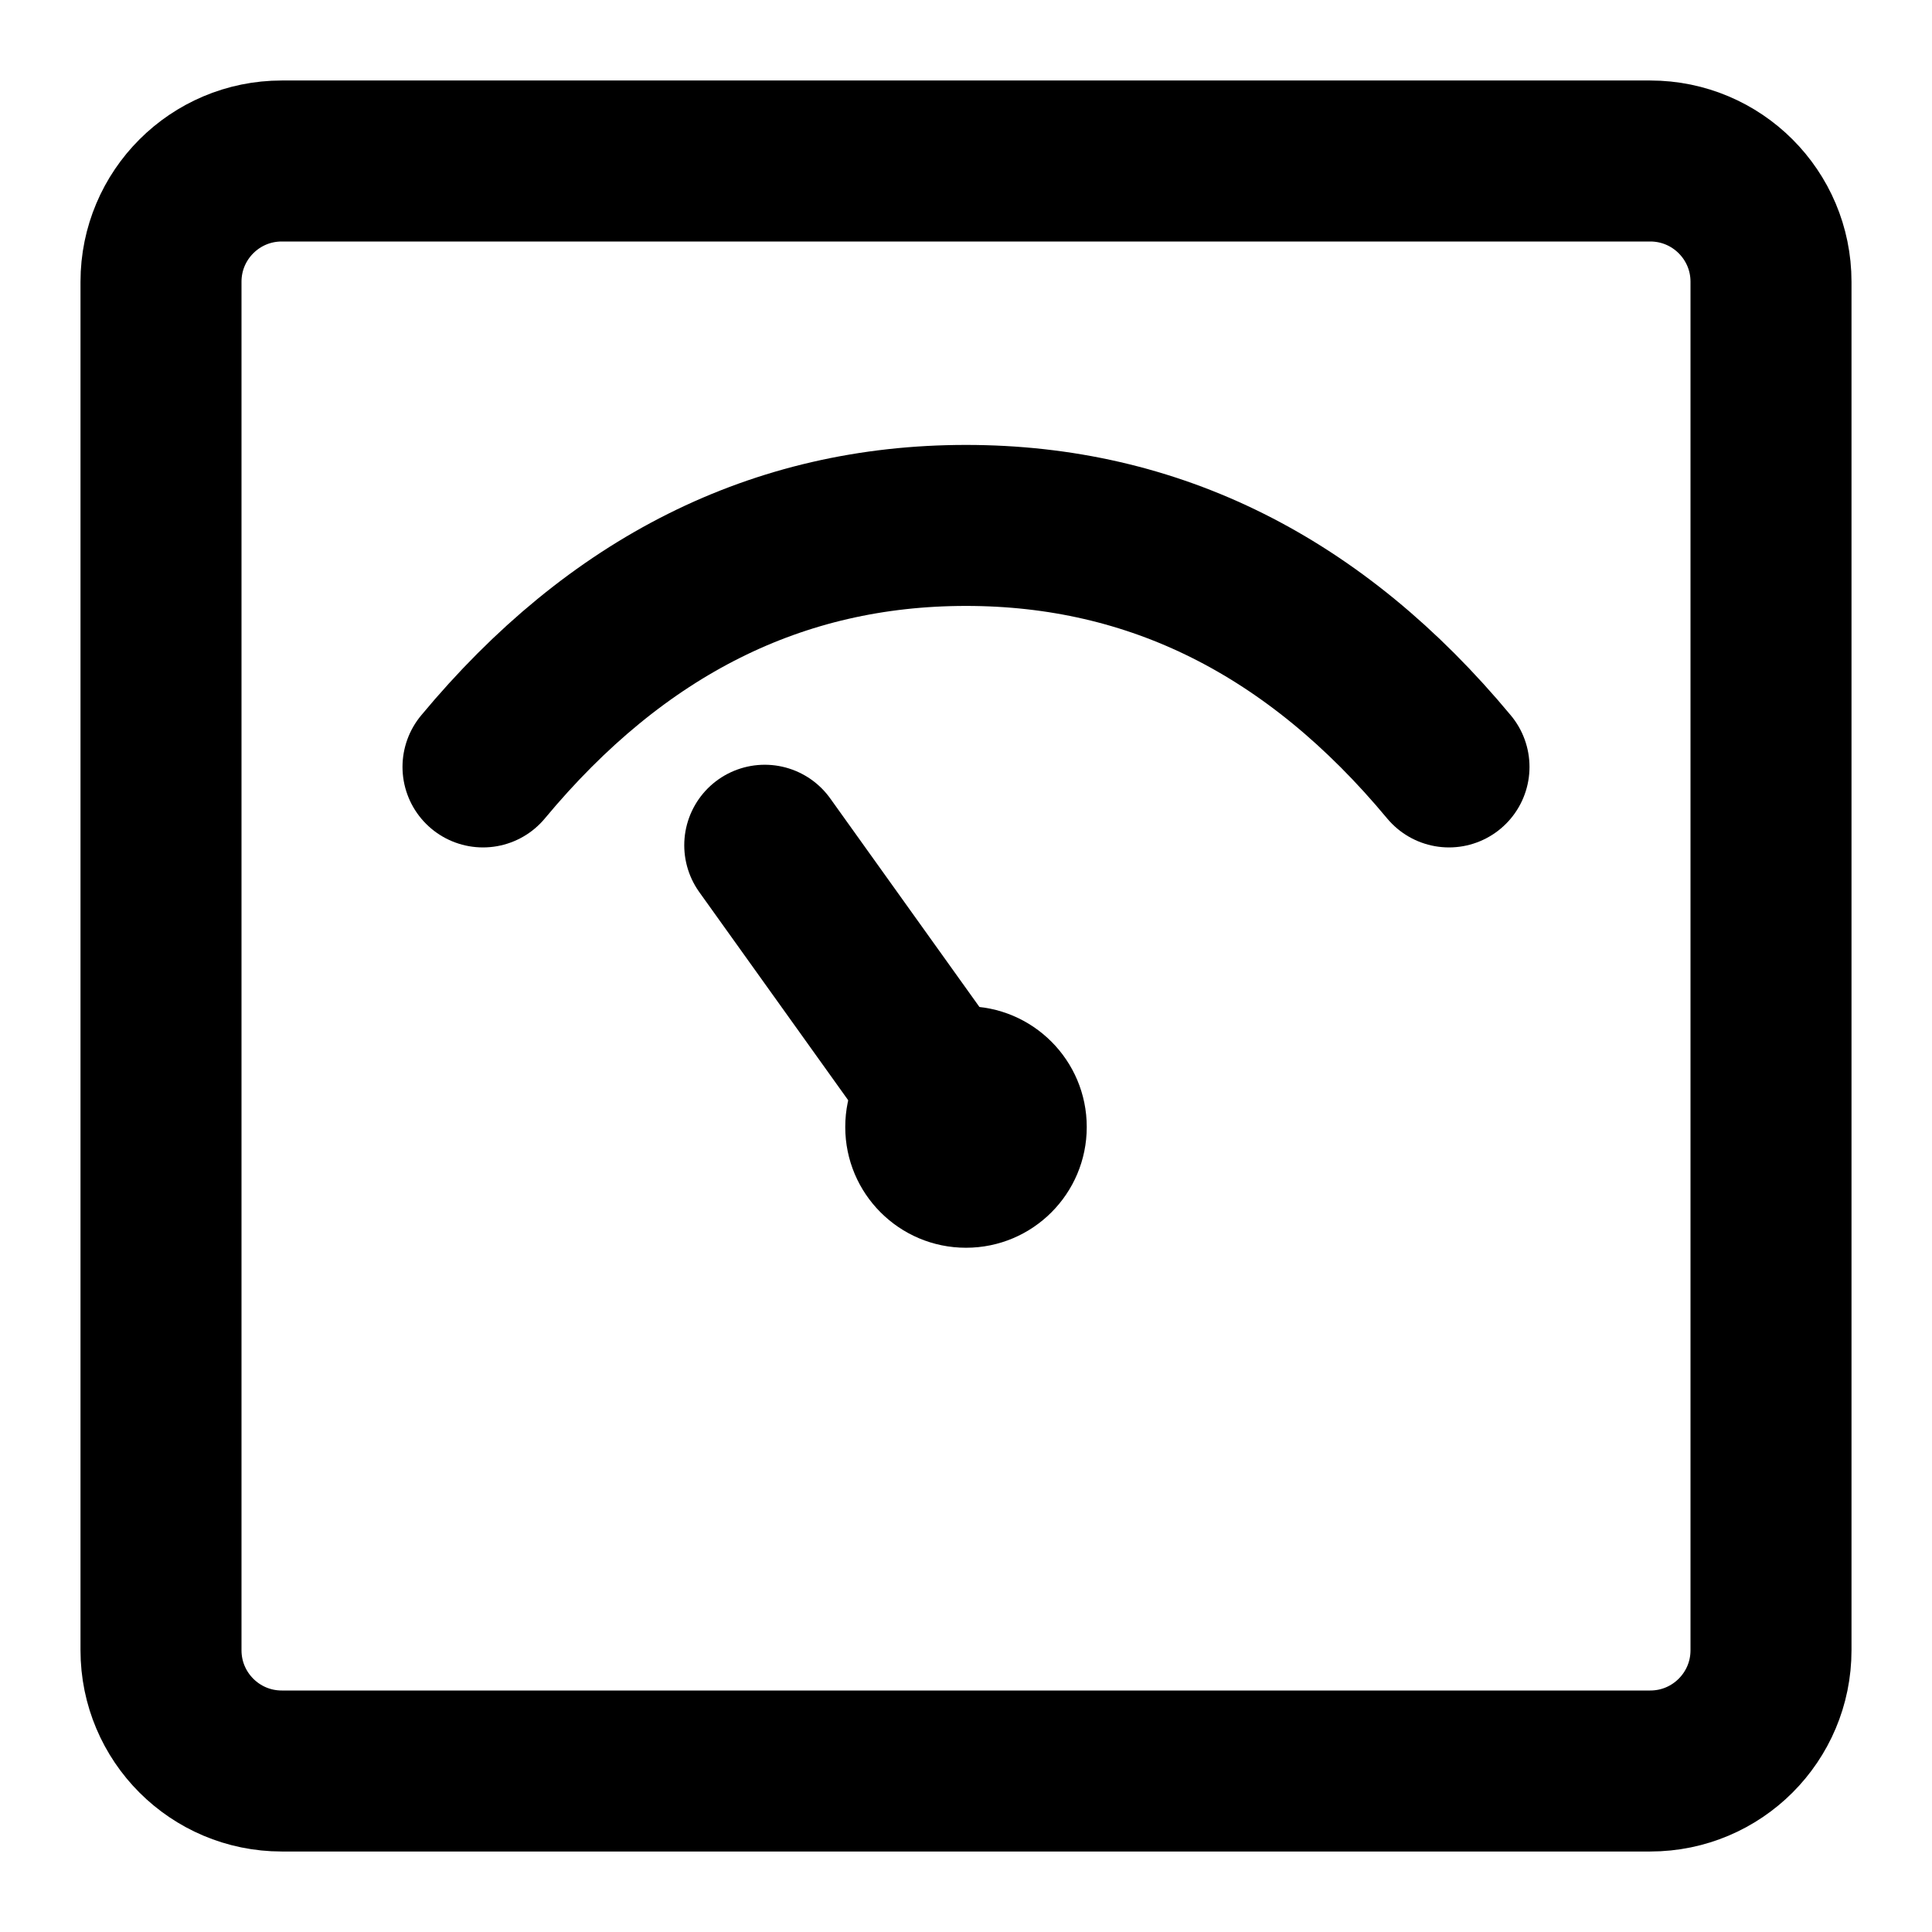
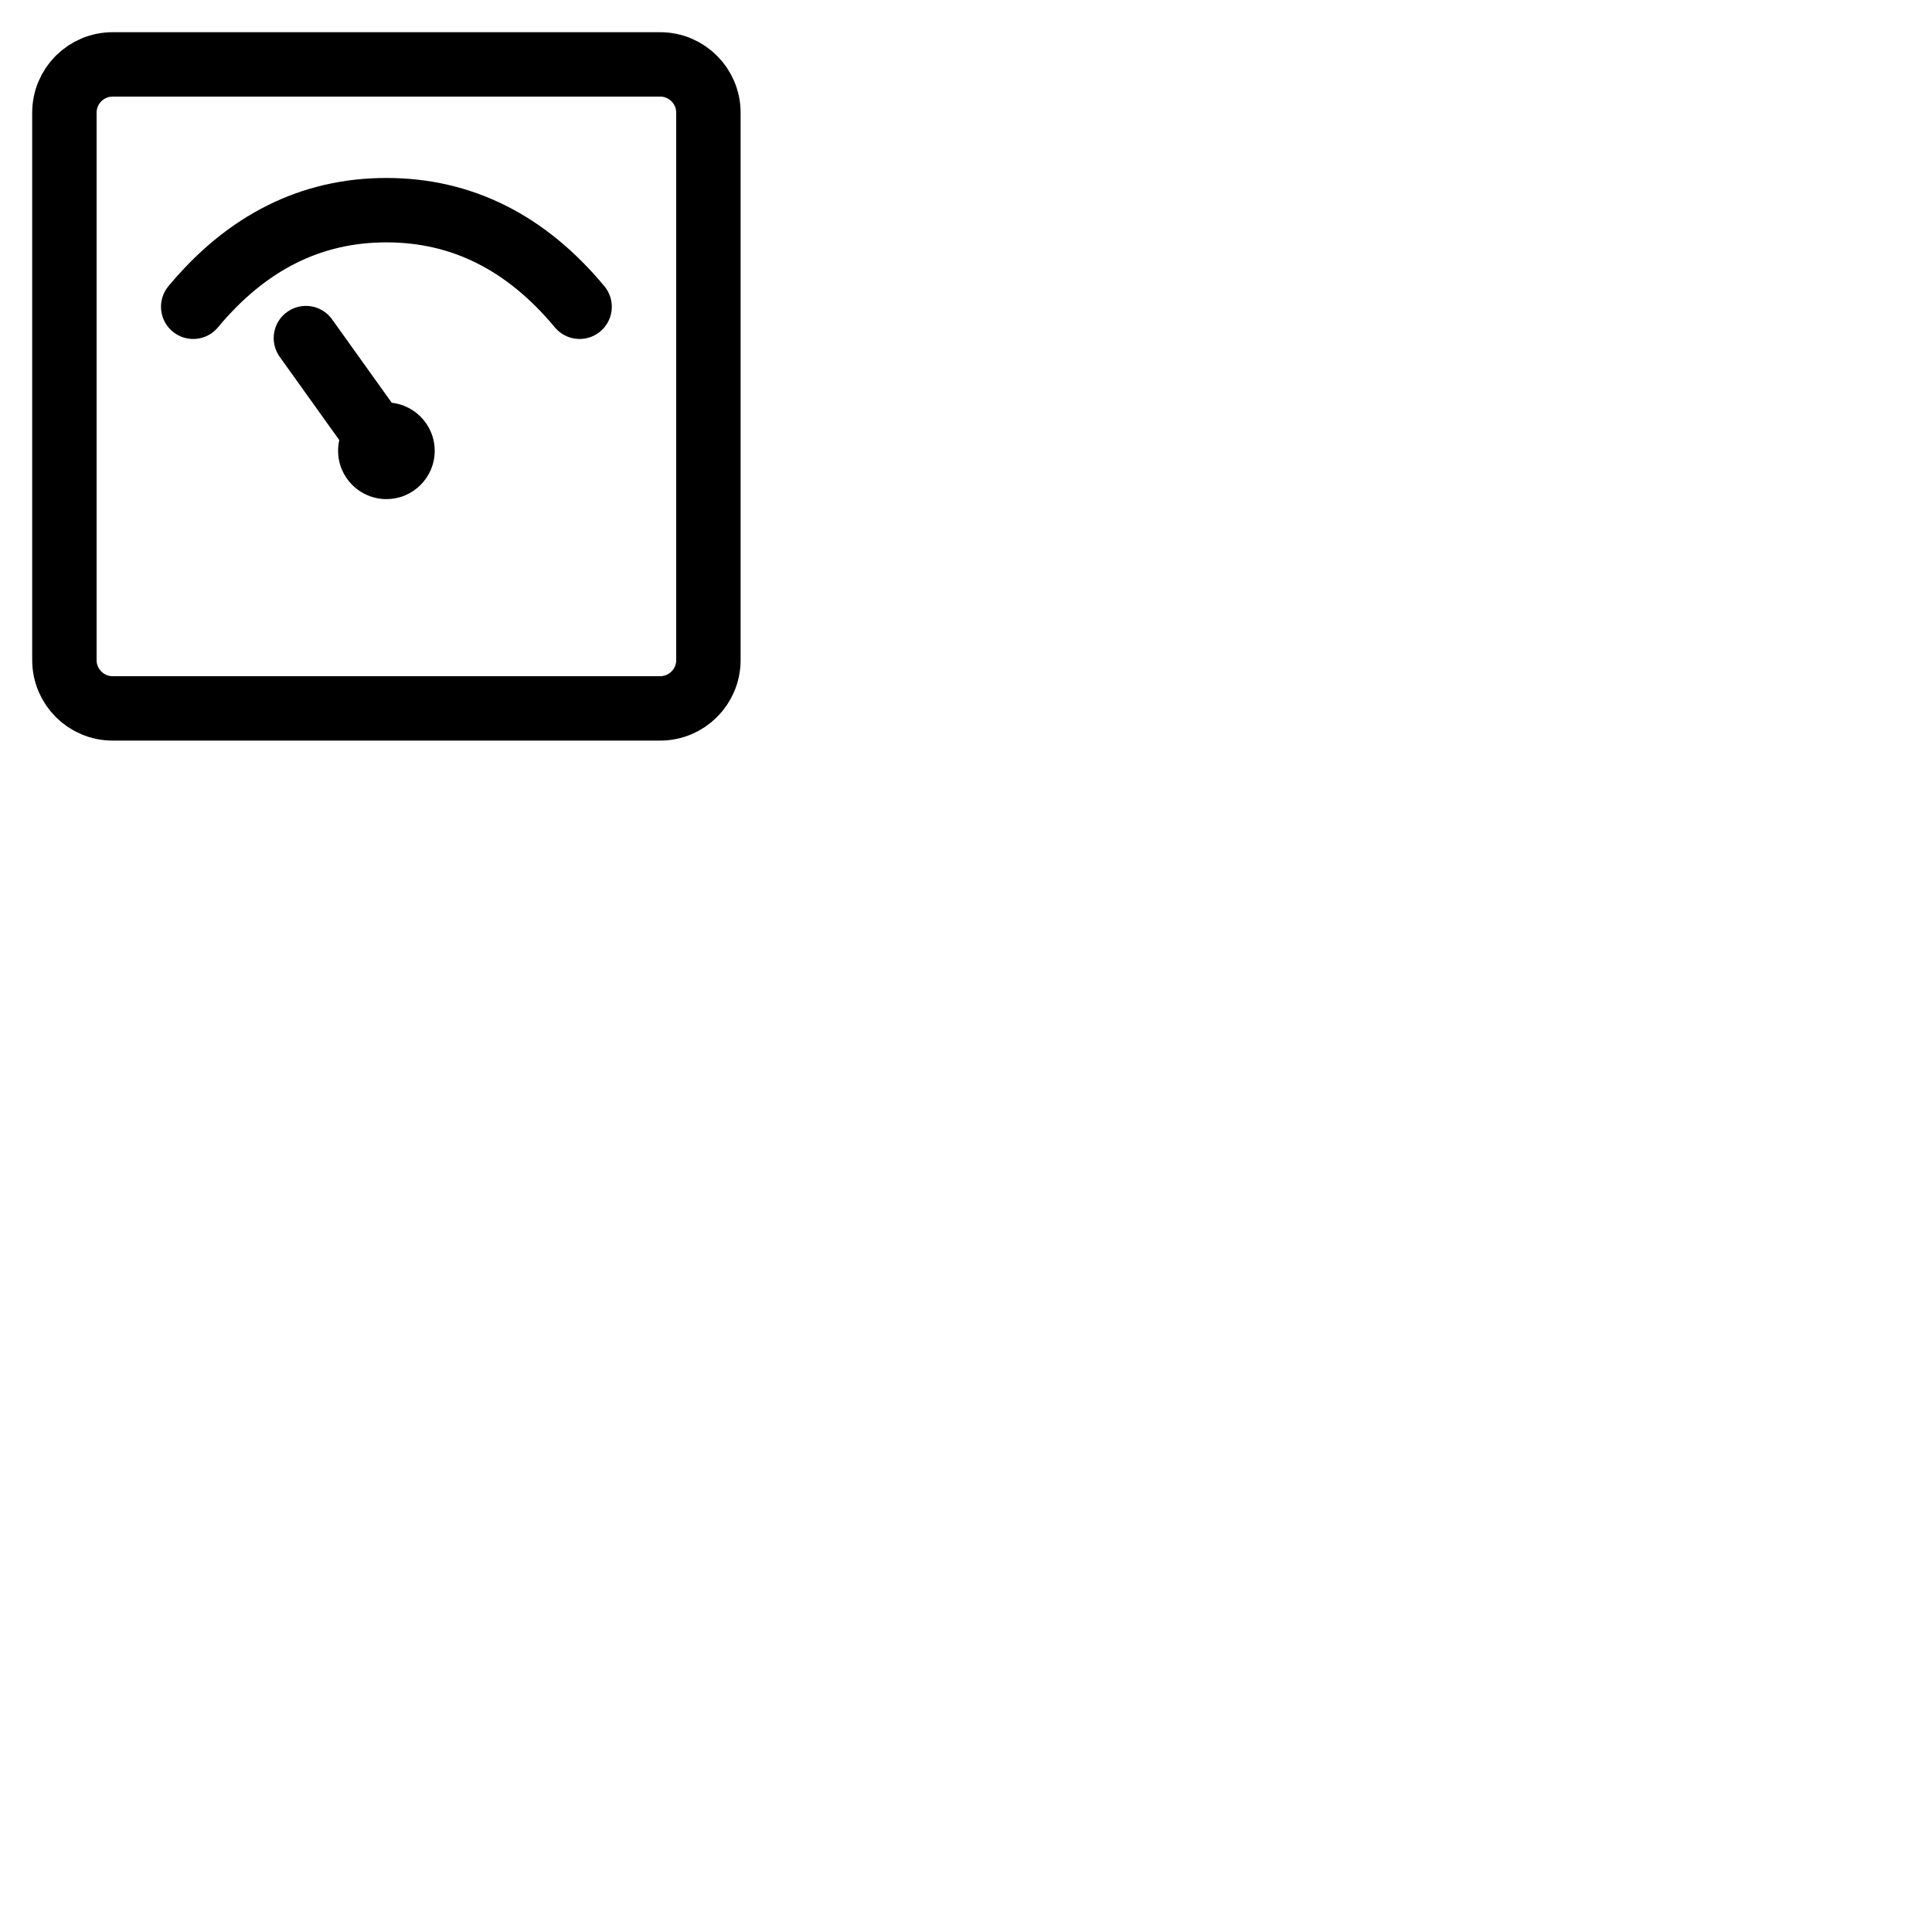
- <svg xmlns="http://www.w3.org/2000/svg" width="24" height="24" viewBox="0 0 48 48" fill="none">
+ <svg xmlns="http://www.w3.org/2000/svg" width="240" height="240" viewBox="0 0 120 120" fill="none">
  <path d="M41 4H7C5.343 4 4 5.343 4 7V41C4 42.657 5.343 44 7 44H41C42.657 44 44 42.657 44 41V7C44 5.343 42.657 4 41 4Z" fill="none" stroke="#000000" stroke-width="4" stroke-linejoin="round" />
  <path d="M12 19.054C15.325 15.054 19.325 13.054 24 13.054C28.675 13.054 32.675 15.054 36 19.054" stroke="#000000" stroke-width="4" stroke-linecap="round" />
  <path d="M24 31C25.657 31 27 29.657 27 28C27 26.343 25.657 25 24 25C22.343 25 21 26.343 21 28C21 29.657 22.343 31 24 31Z" fill="#000000" />
  <path d="M19 21L24.008 28" stroke="#000000" stroke-width="4" stroke-linecap="round" />
</svg>
